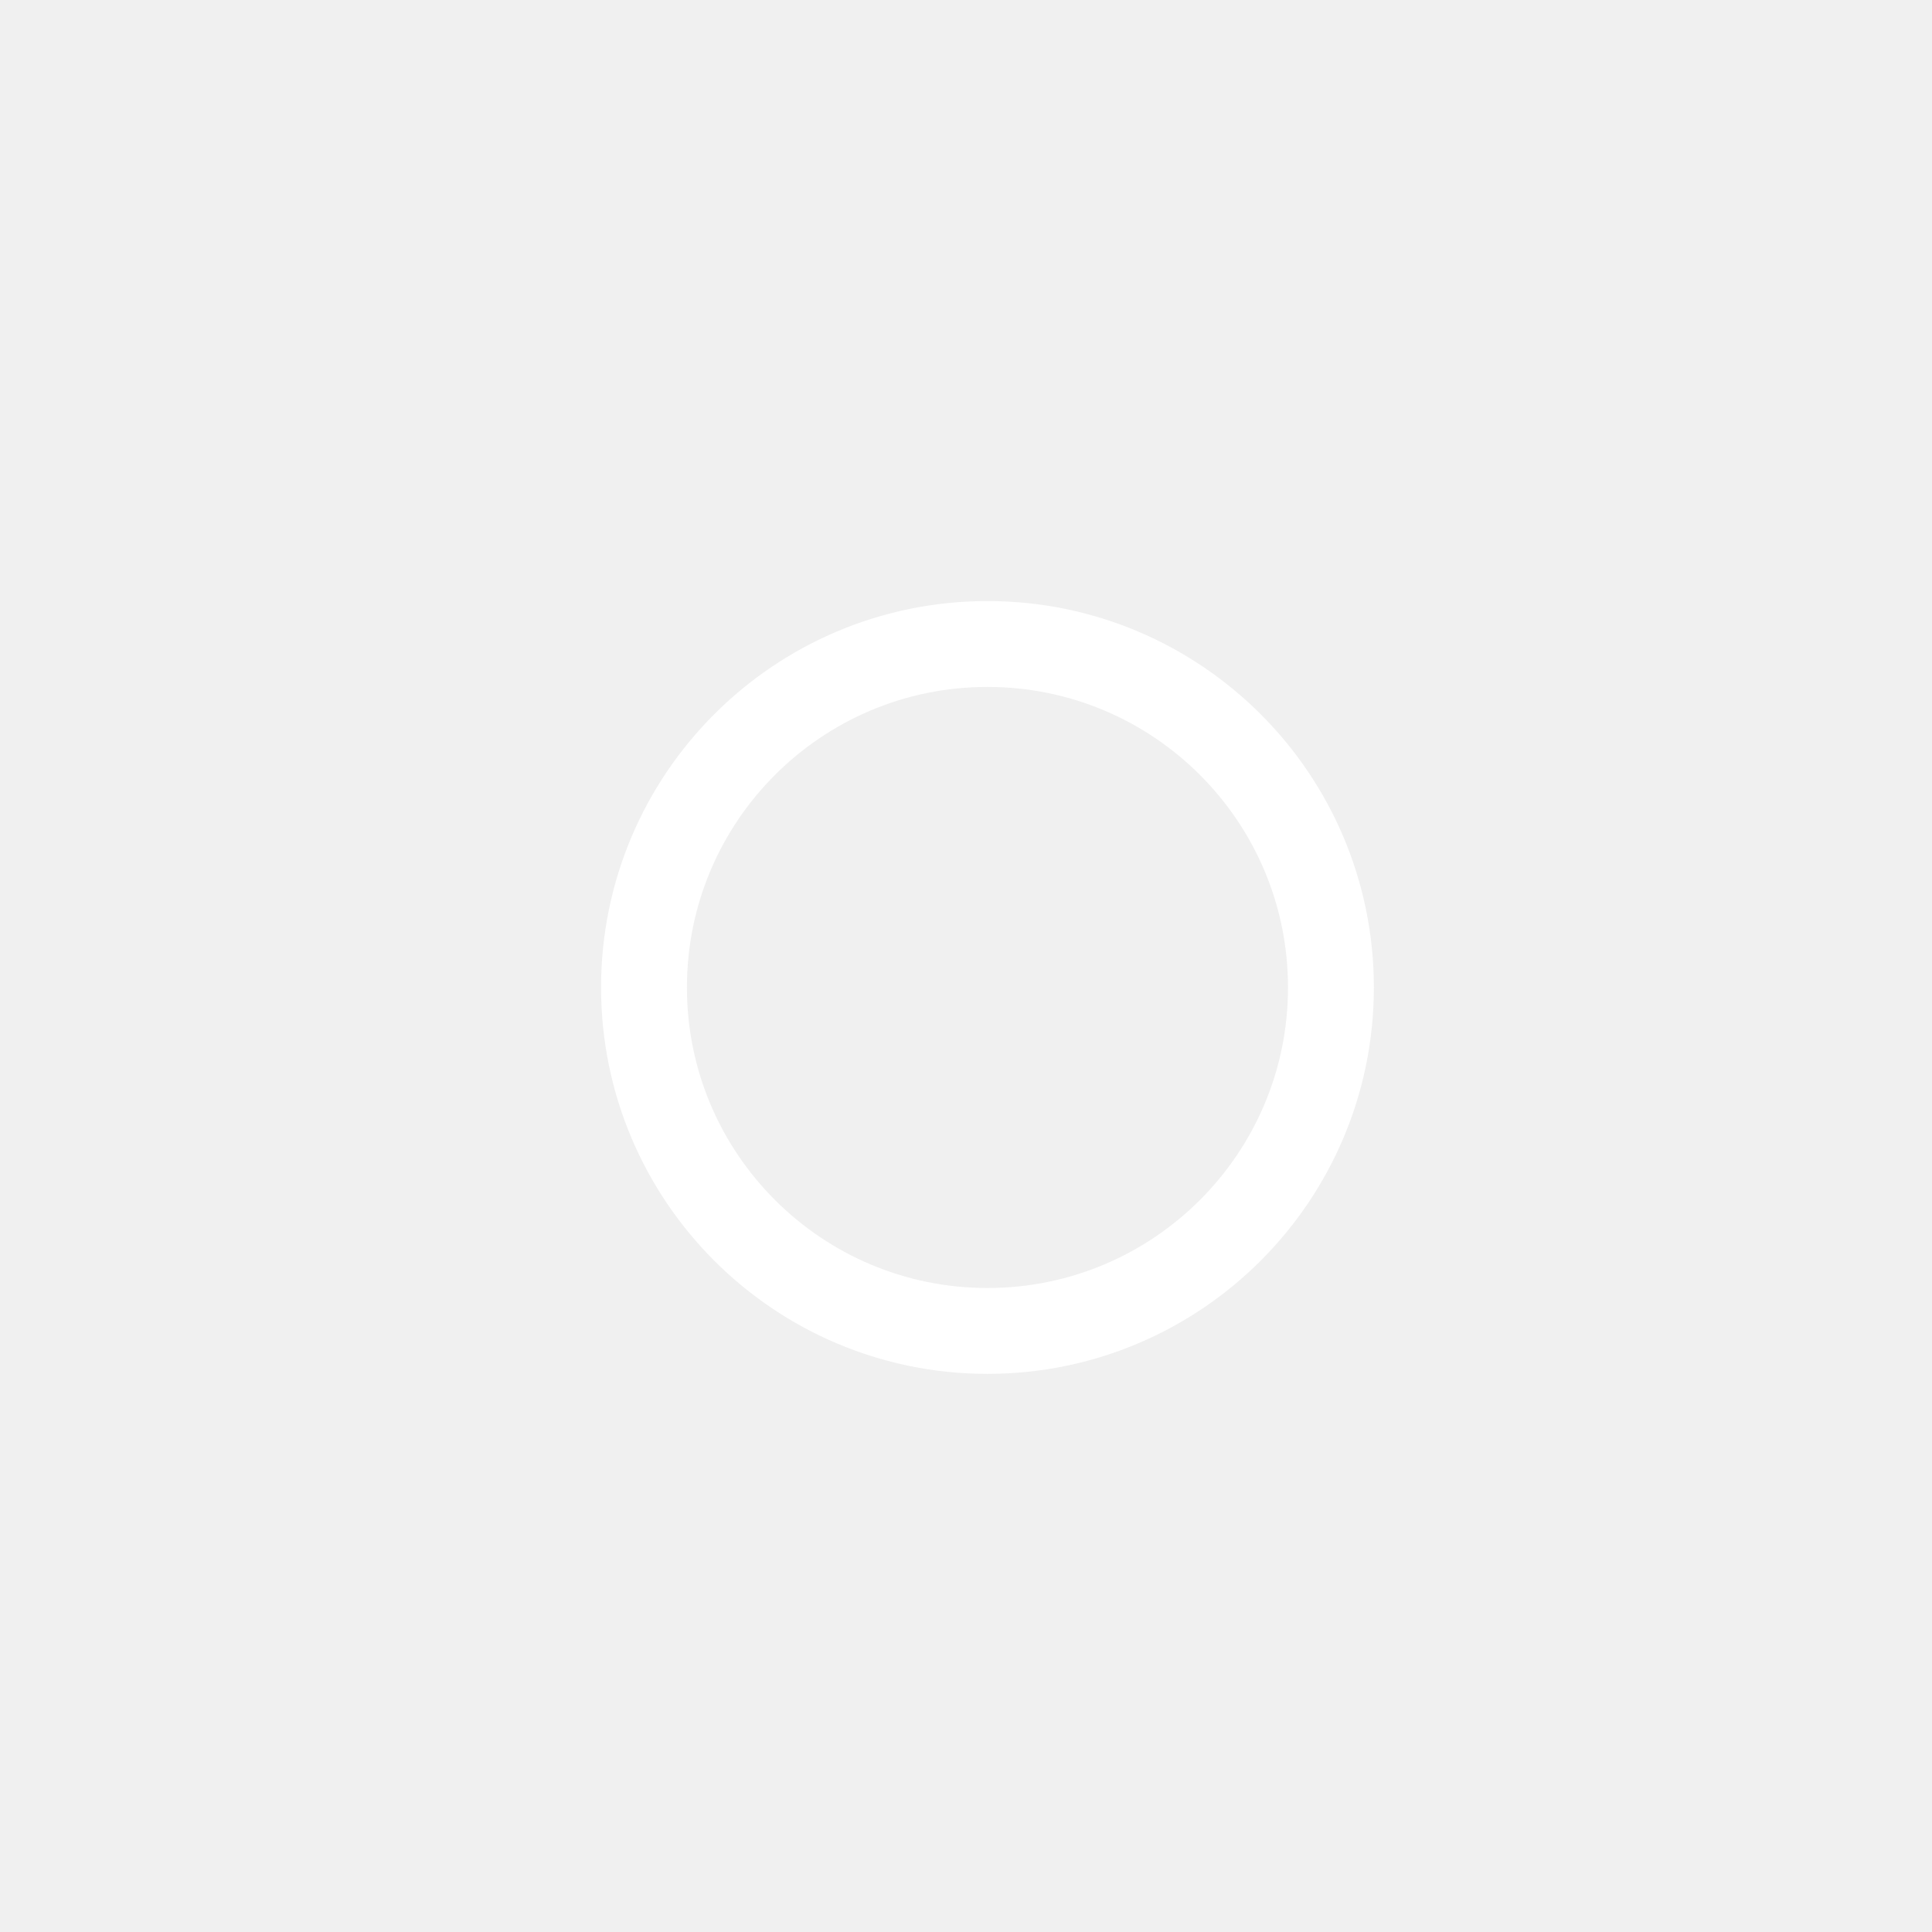
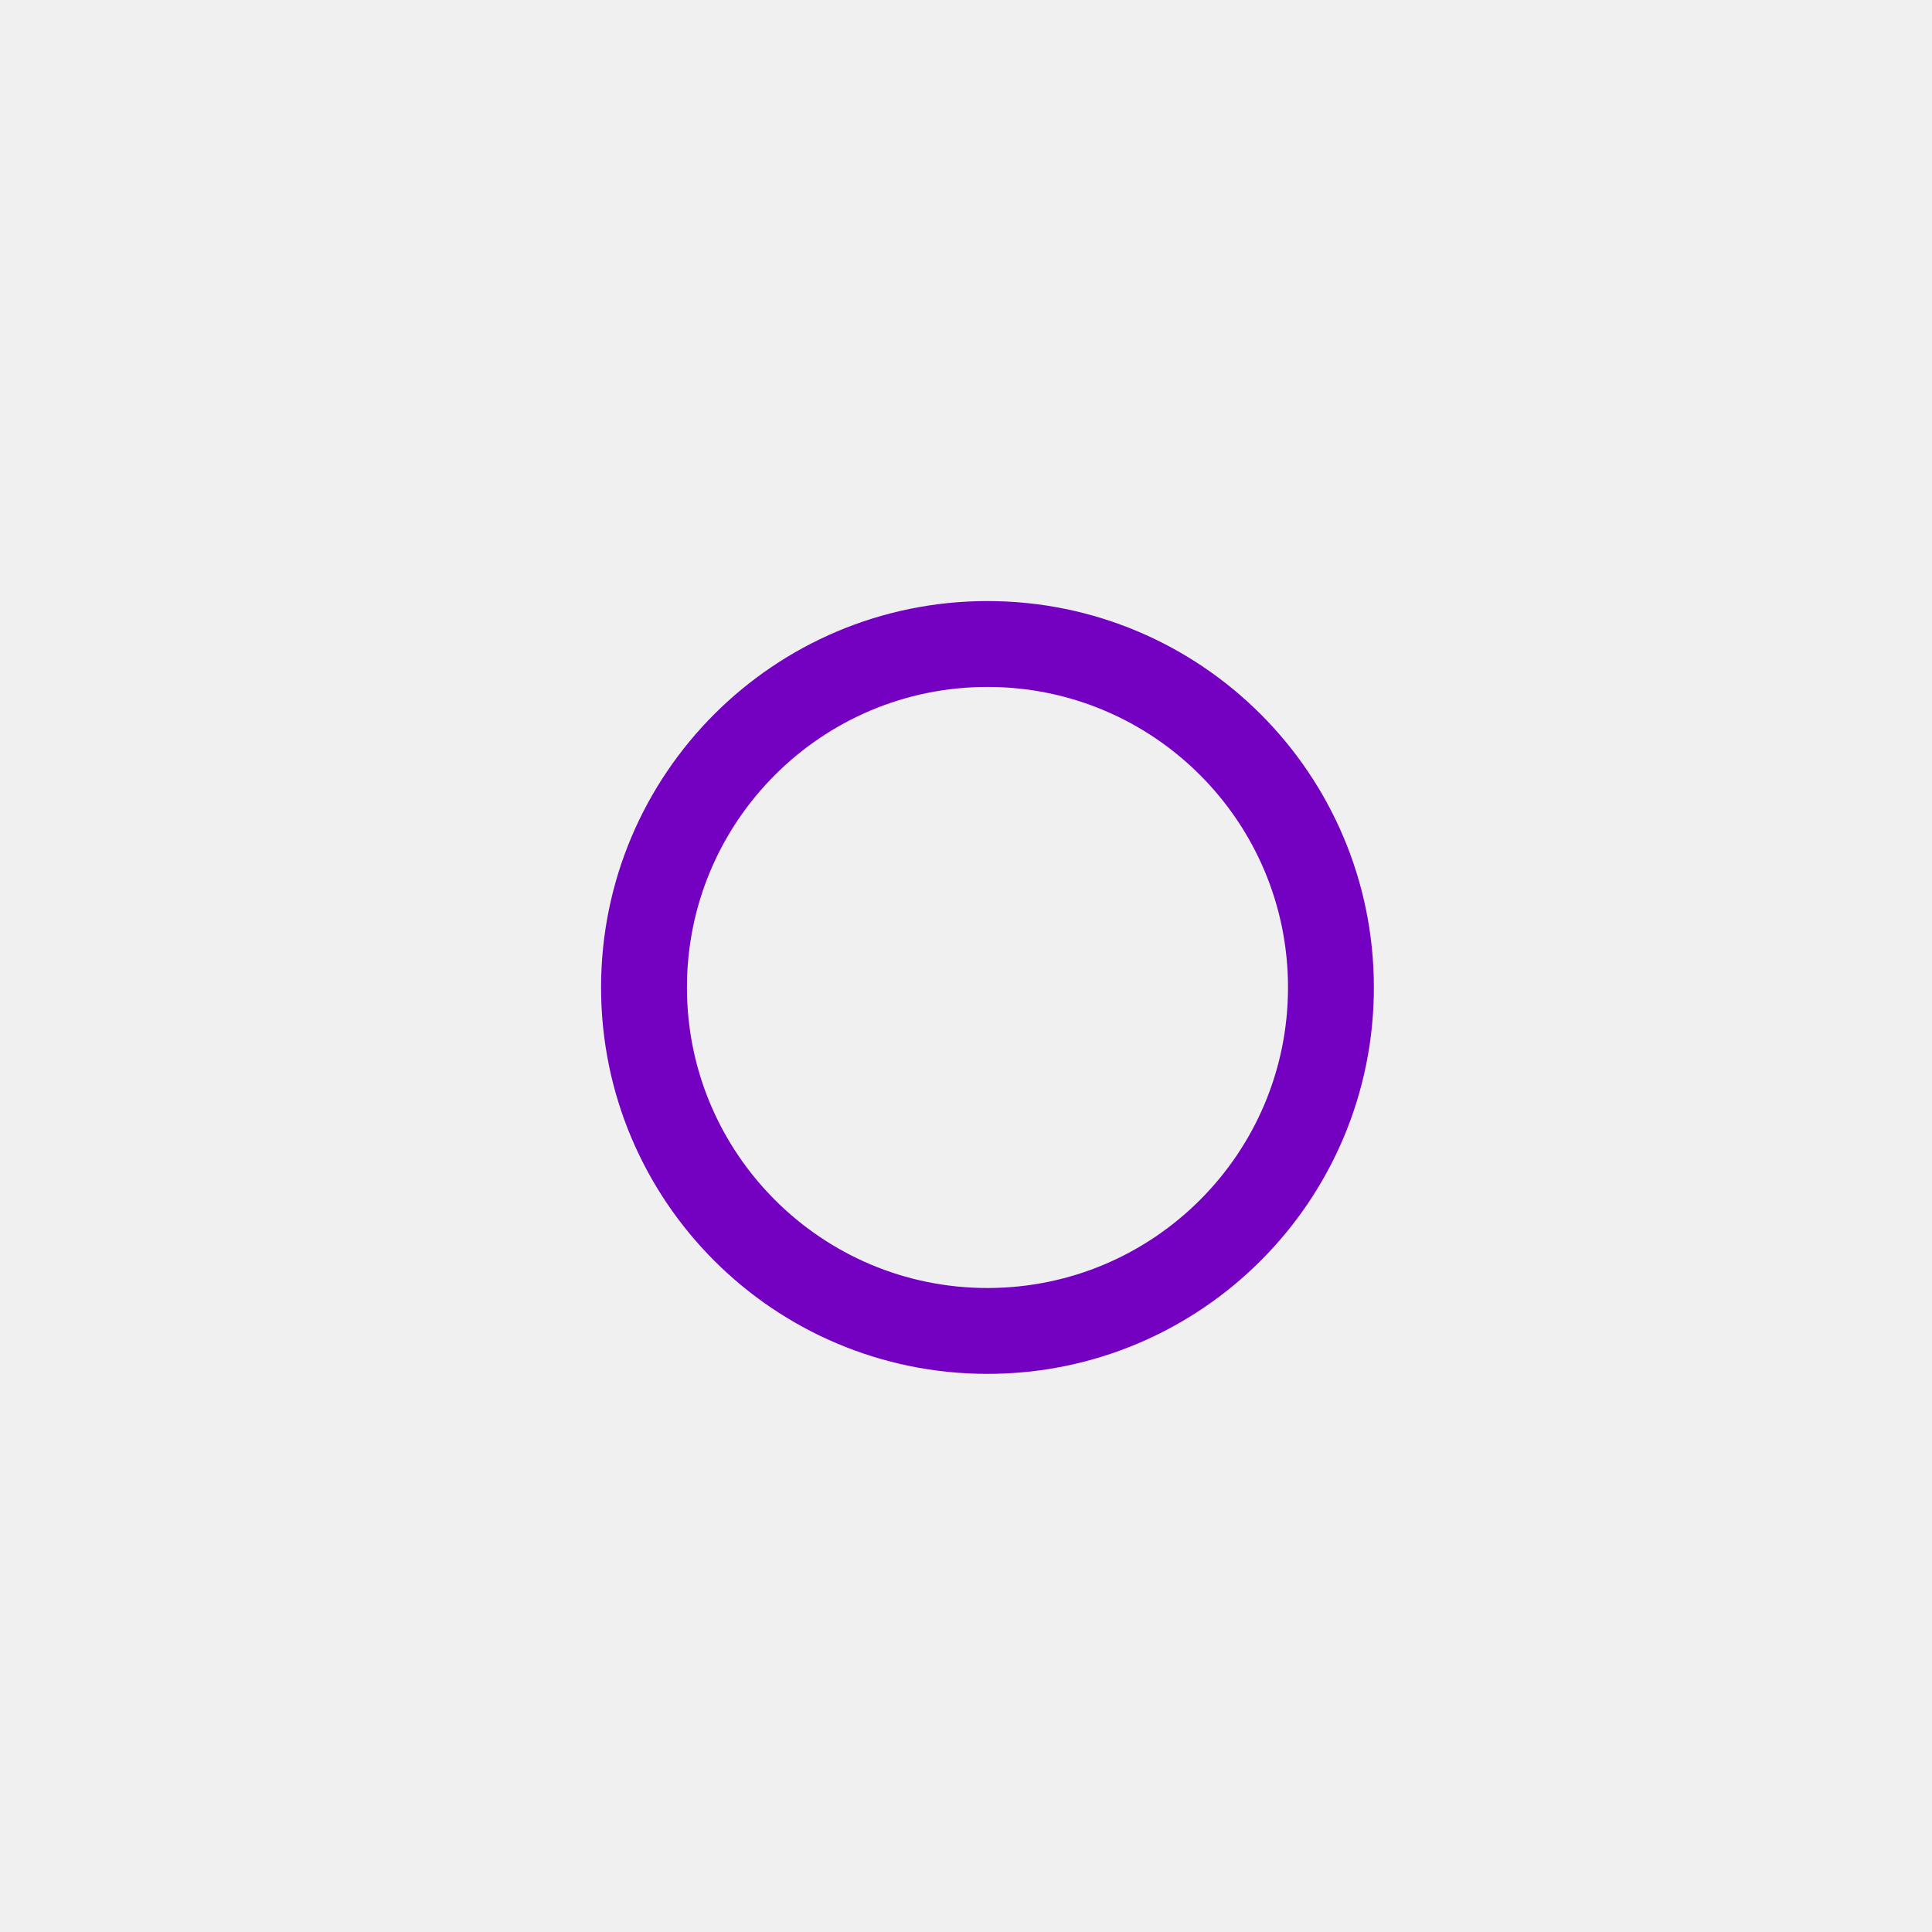
- <svg xmlns="http://www.w3.org/2000/svg" width="45" height="45" viewBox="0 0 45 45" stroke="#fff">
+ <svg xmlns="http://www.w3.org/2000/svg" width="100" height="100" viewBox="0 0 45 45" stroke="#7400c2">
  <g fill="none" fill-rule="evenodd" transform="translate(1 1)" stroke-width="2">
    <circle cx="22" cy="22" r="6" stroke-opacity="0">
-       <animate attributeName="r" begin="1.5s" dur="3s" values="6;22" calcMode="linear" repeatCount="indefinite">
+       <animate attributeName="r" begin="0.75s" dur="1.5s" values="6;22" calcMode="linear" repeatCount="indefinite">
               </animate>
-       <animate attributeName="stroke-opacity" begin="1.5s" dur="3s" values="1;0" calcMode="linear" repeatCount="indefinite" />
-       <animate attributeName="stroke-width" begin="1.5s" dur="3s" values="2;0" calcMode="linear" repeatCount="indefinite" />
+       <animate attributeName="stroke-opacity" begin="0.75s" dur="1.5s" values="1;0" calcMode="linear" repeatCount="indefinite" />
+       <animate attributeName="stroke-width" begin="0.75s" dur="1.5s" values="2;0" calcMode="linear" repeatCount="indefinite" />
    </circle>
    <circle cx="22" cy="22" r="6" stroke-opacity="0">
-       <animate attributeName="r" begin="3s" dur="3s" values="6;22" calcMode="linear" repeatCount="indefinite">
+       <animate attributeName="r" begin="1.5s" dur="1.5s" values="6;22" calcMode="linear" repeatCount="indefinite">
               </animate>
-       <animate attributeName="stroke-opacity" begin="3s" dur="3s" values="1;0" calcMode="linear" repeatCount="indefinite" />
-       <animate attributeName="stroke-width" begin="3s" dur="3s" values="2;0" calcMode="linear" repeatCount="indefinite" />
+       <animate attributeName="stroke-opacity" begin="1.5s" dur="1.5s" values="1;0" calcMode="linear" repeatCount="indefinite" />
+       <animate attributeName="stroke-width" begin="1.5s" dur="1.5s" values="2;0" calcMode="linear" repeatCount="indefinite" />
    </circle>
    <circle cx="22" cy="22" r="8">
-       <animate attributeName="r" begin="0s" dur="1.5s" values="6;1;2;3;4;5;6" calcMode="linear" repeatCount="indefinite" />
+       <animate attributeName="r" begin="0s" dur="0.75s" values="6;1;2;3;4;5;6" calcMode="linear" repeatCount="indefinite" />
    </circle>
  </g>
</svg>
